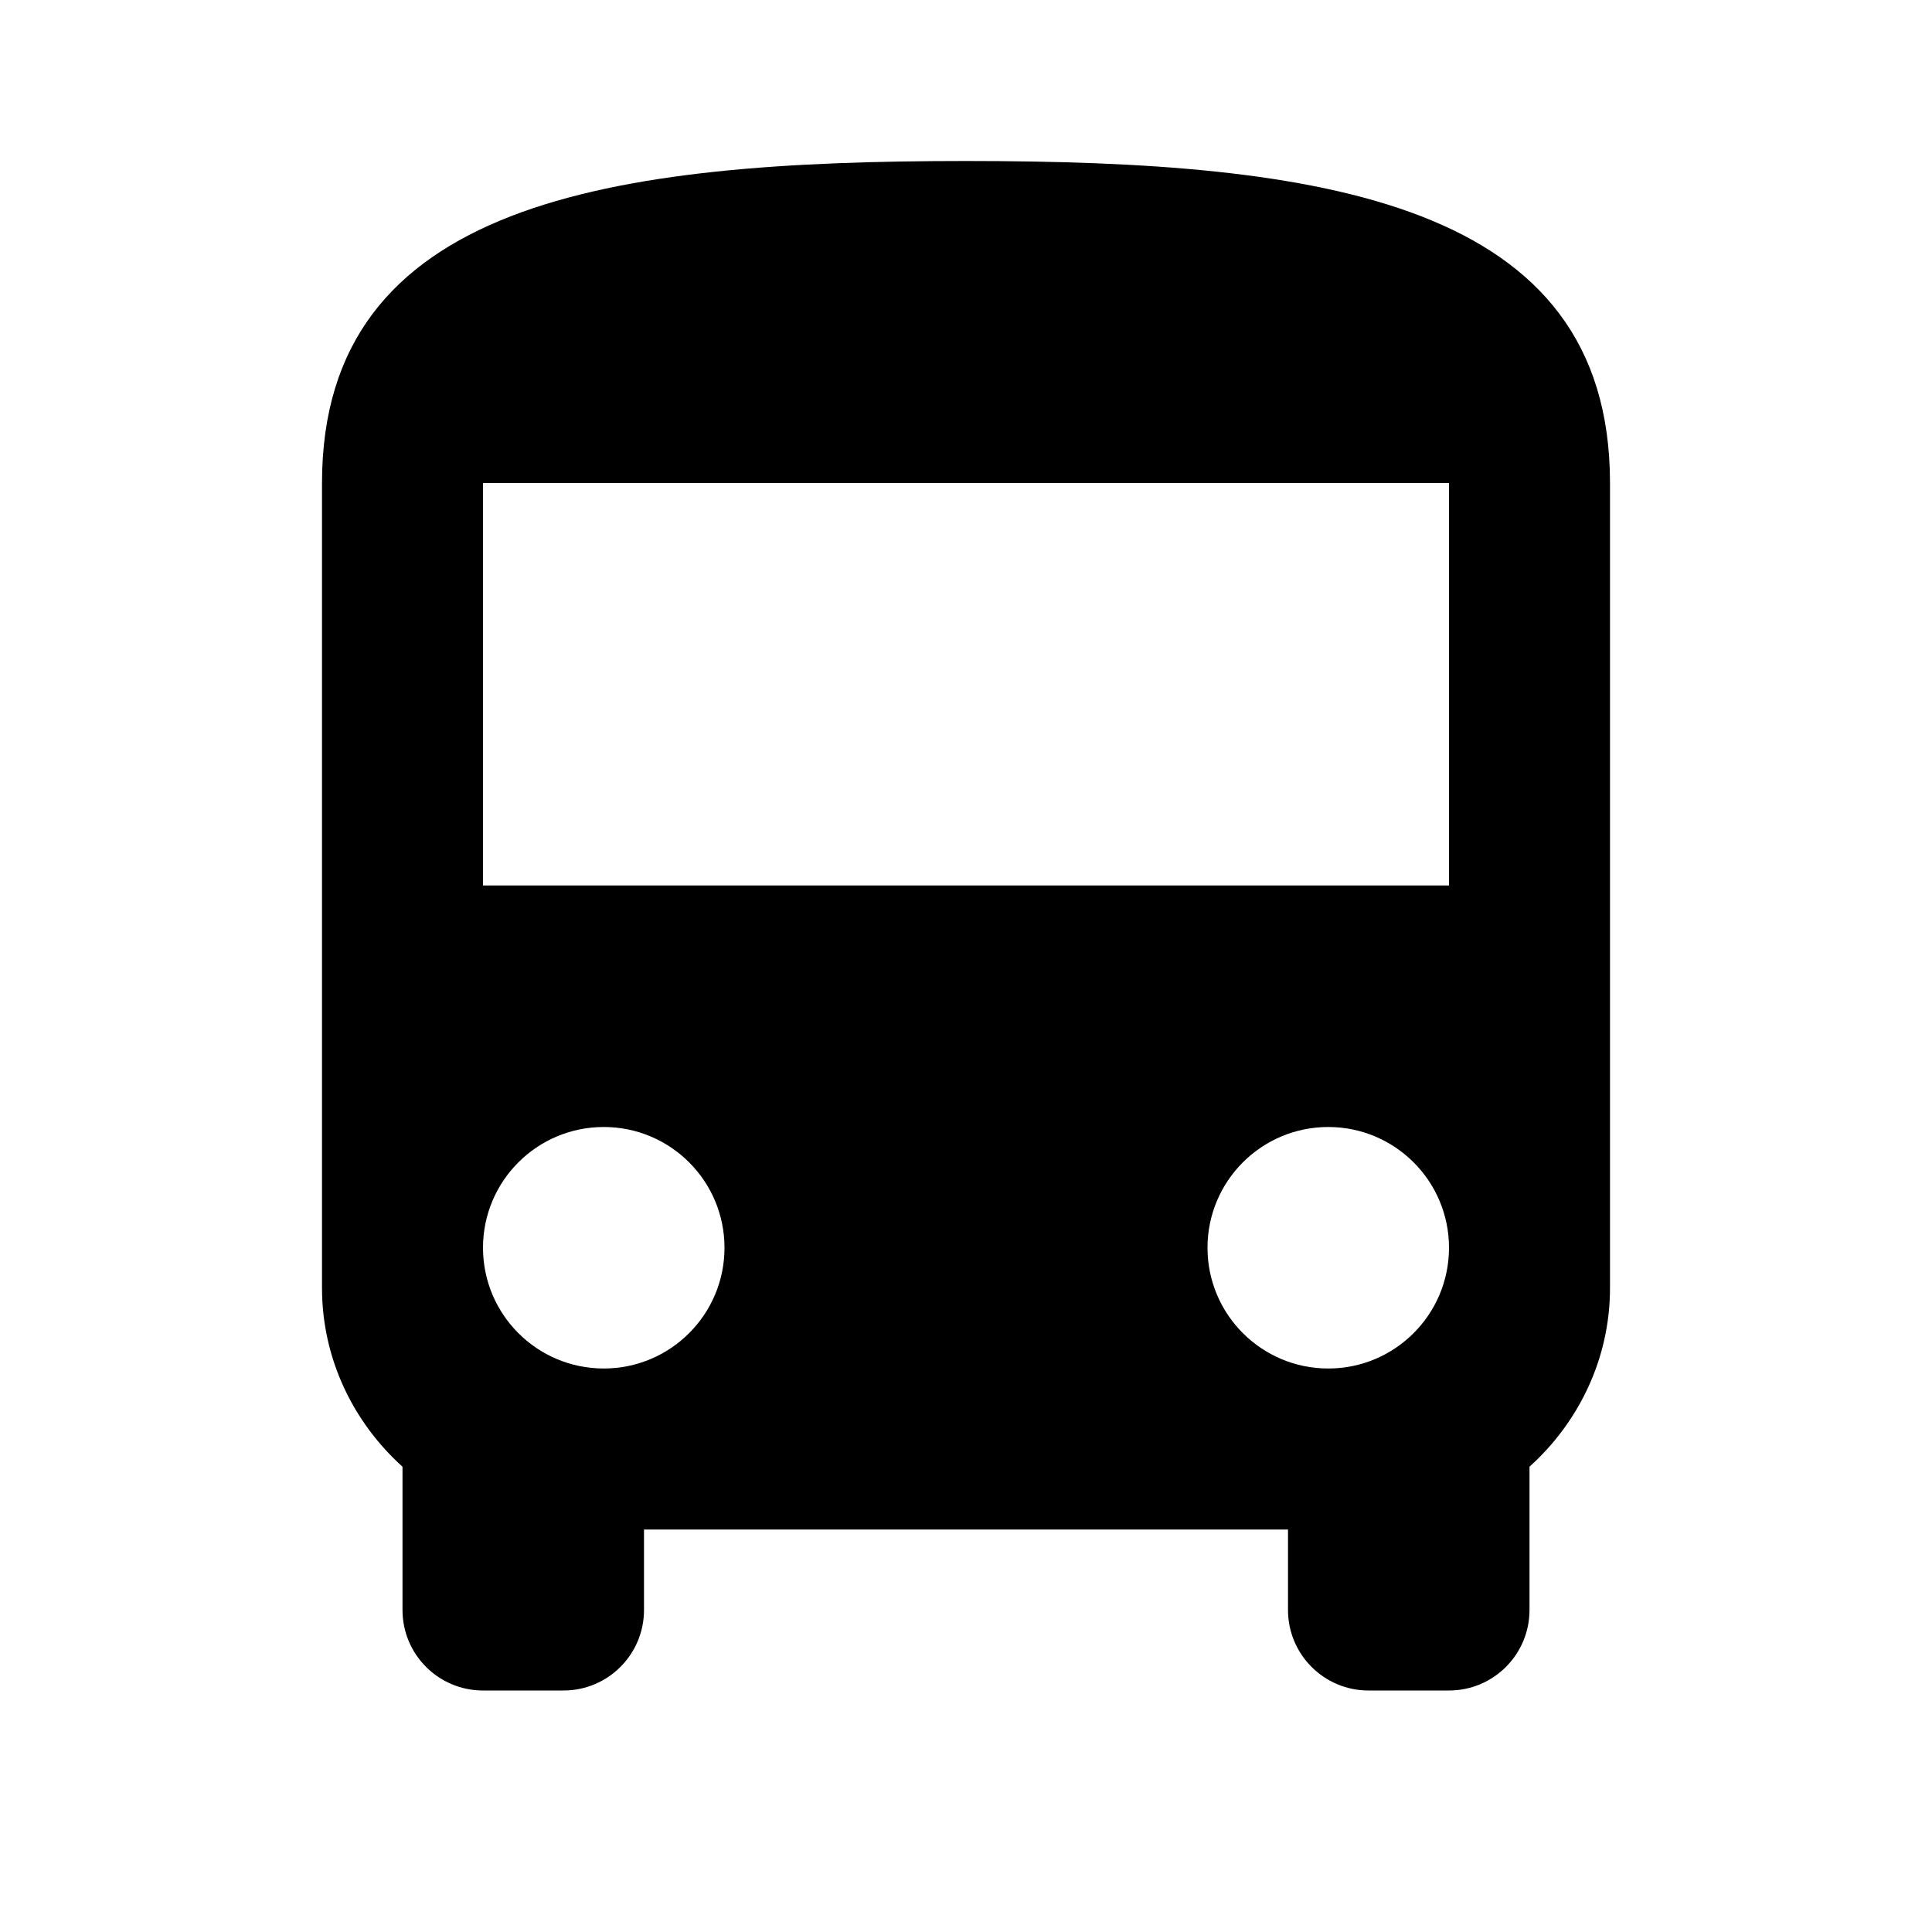
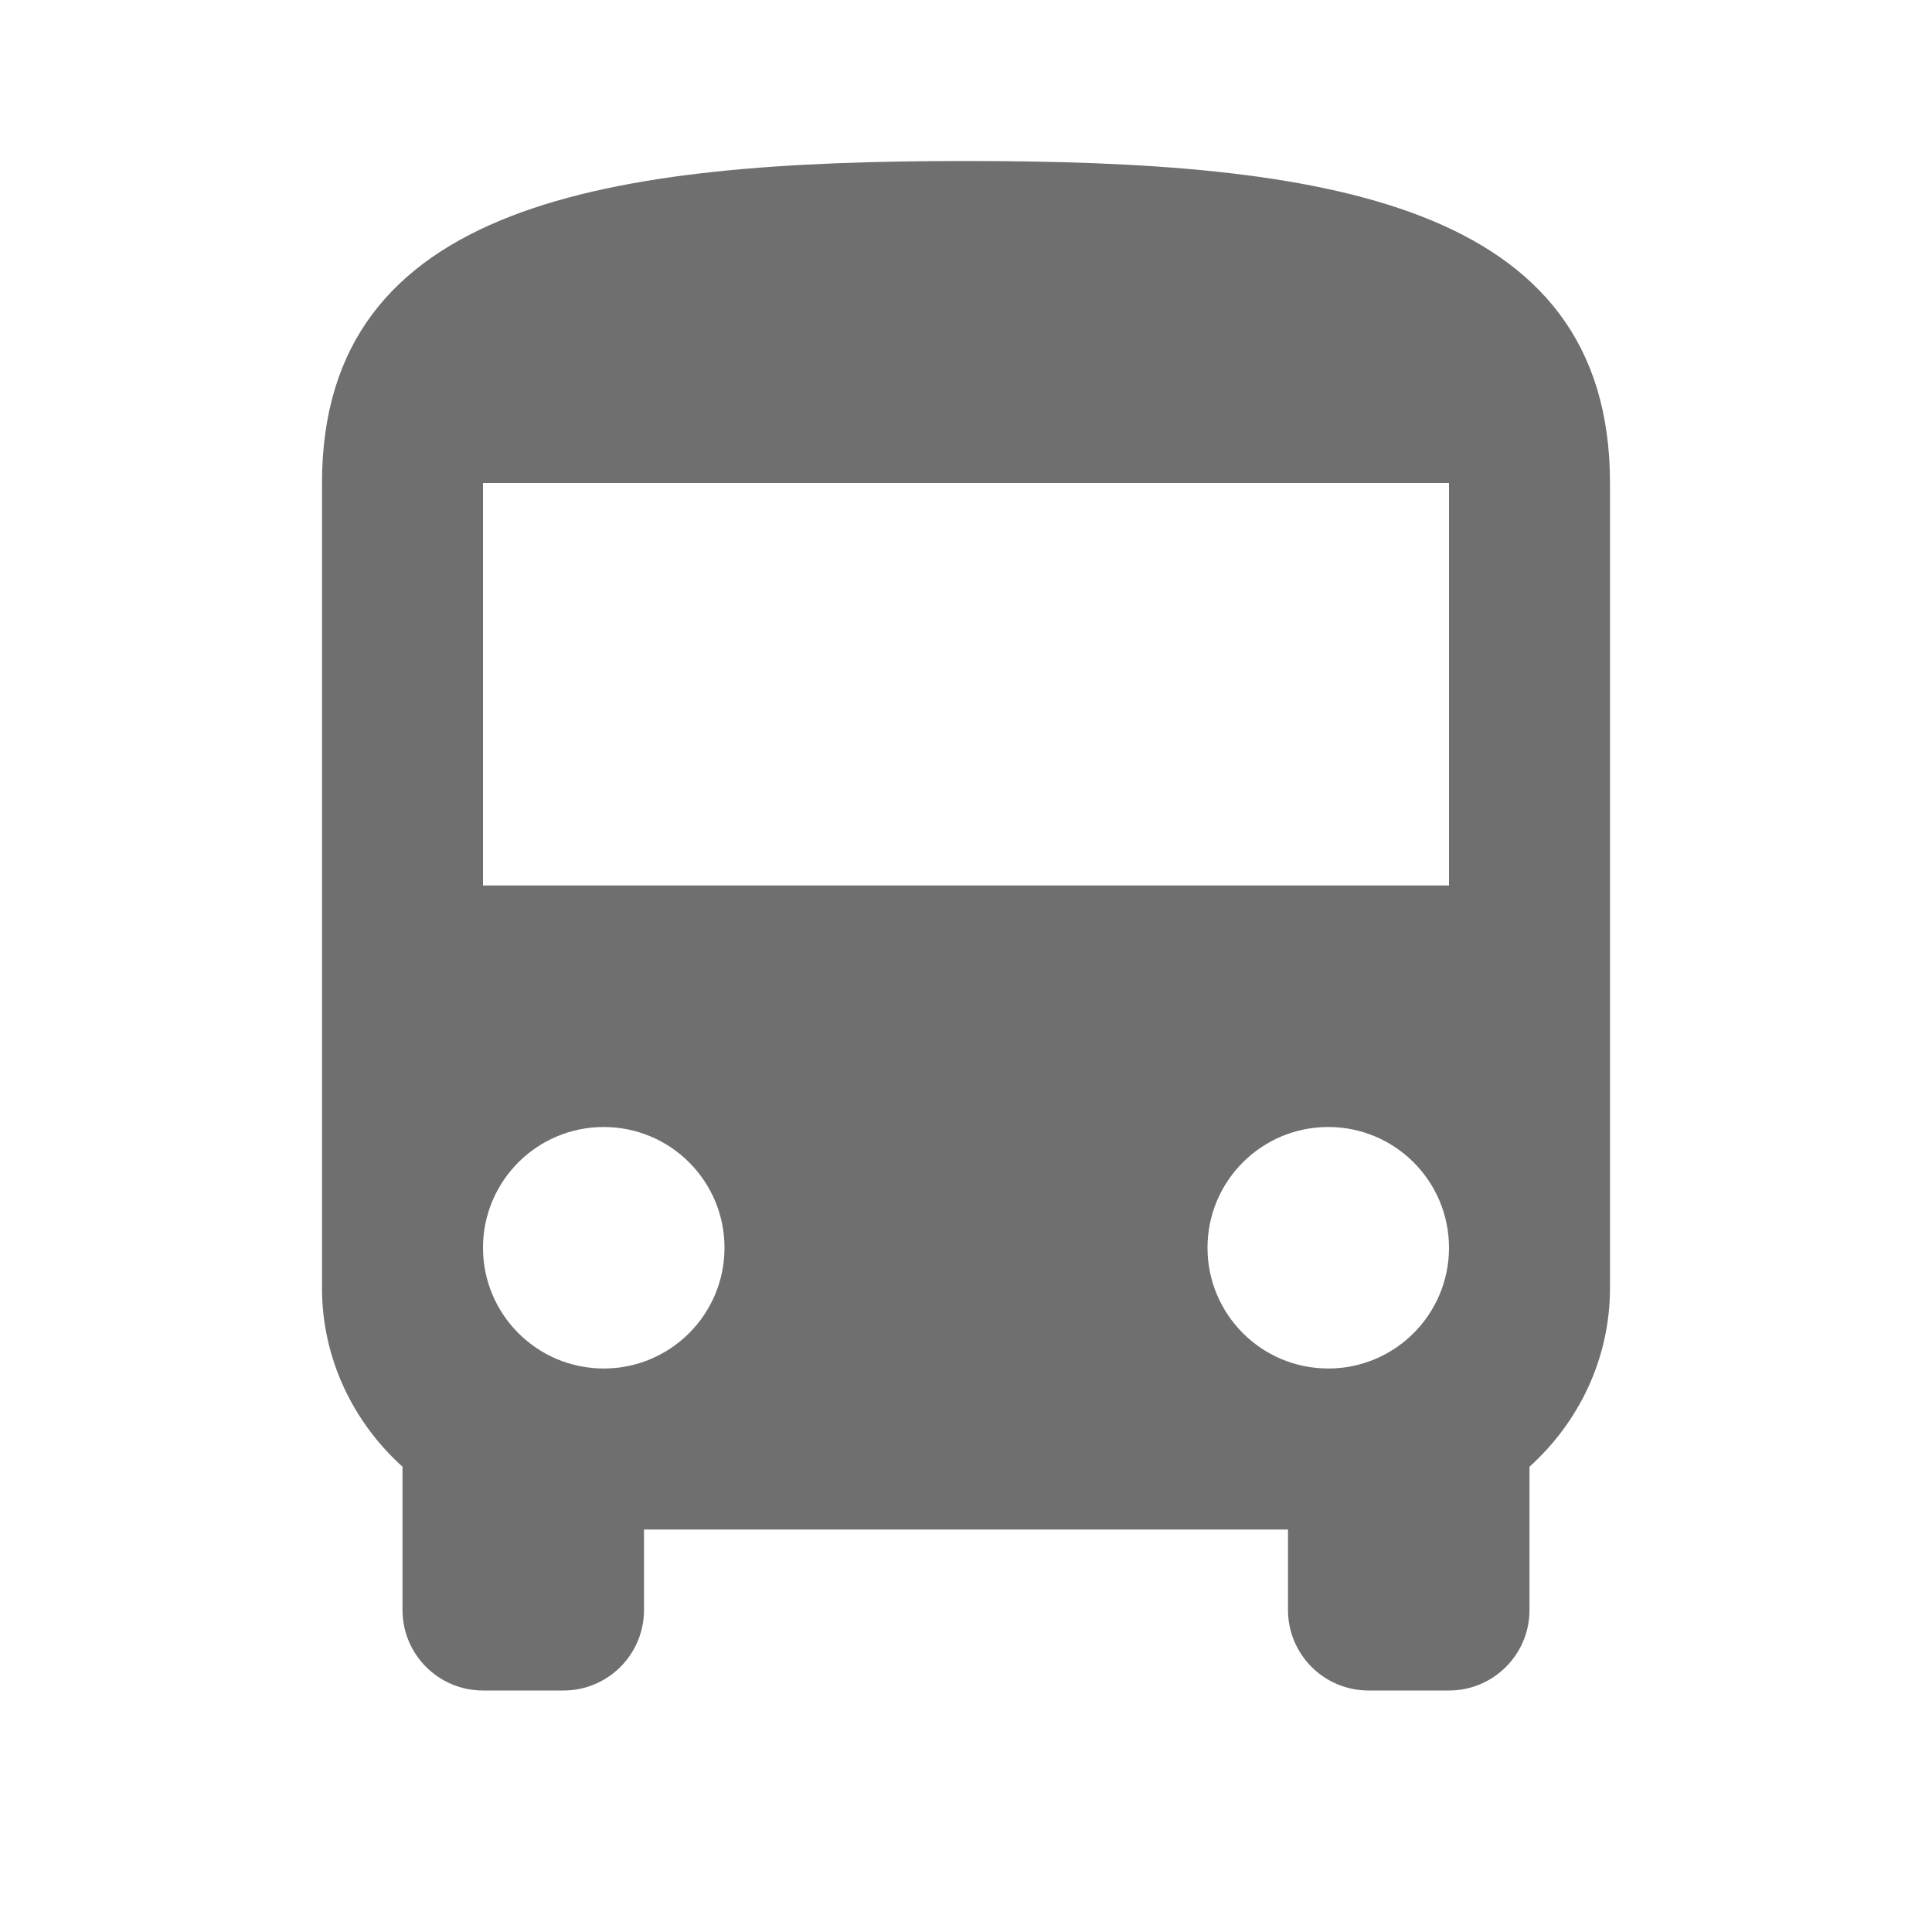
- <svg xmlns="http://www.w3.org/2000/svg" version="1.1" width="24" height="24" viewBox="0 0 24 24">
+ <svg xmlns="http://www.w3.org/2000/svg" version="1.1" width="24" height="24" viewBox="0 0 24 24" fill="#6F6F6F">
  <path d="M18,11H6V6H18M16.5,17A1.5,1.5 0 0,1 15,15.5A1.5,1.5 0 0,1 16.5,14A1.5,1.5 0 0,1 18,15.5A1.5,1.5 0 0,1 16.5,17M7.5,17A1.5,1.5 0 0,1 6,15.5A1.5,1.5 0 0,1 7.5,14A1.5,1.5 0 0,1 9,15.5A1.5,1.5 0 0,1 7.5,17M4,16C4,16.88 4.39,17.67 5,18.22V20A1,1 0 0,0 6,21H7A1,1 0 0,0 8,20V19H16V20A1,1 0 0,0 17,21H18A1,1 0 0,0 19,20V18.22C19.61,17.67 20,16.88 20,16V6C20,2.5 16.42,2 12,2C7.58,2 4,2.5 4,6V16Z" />
</svg>
